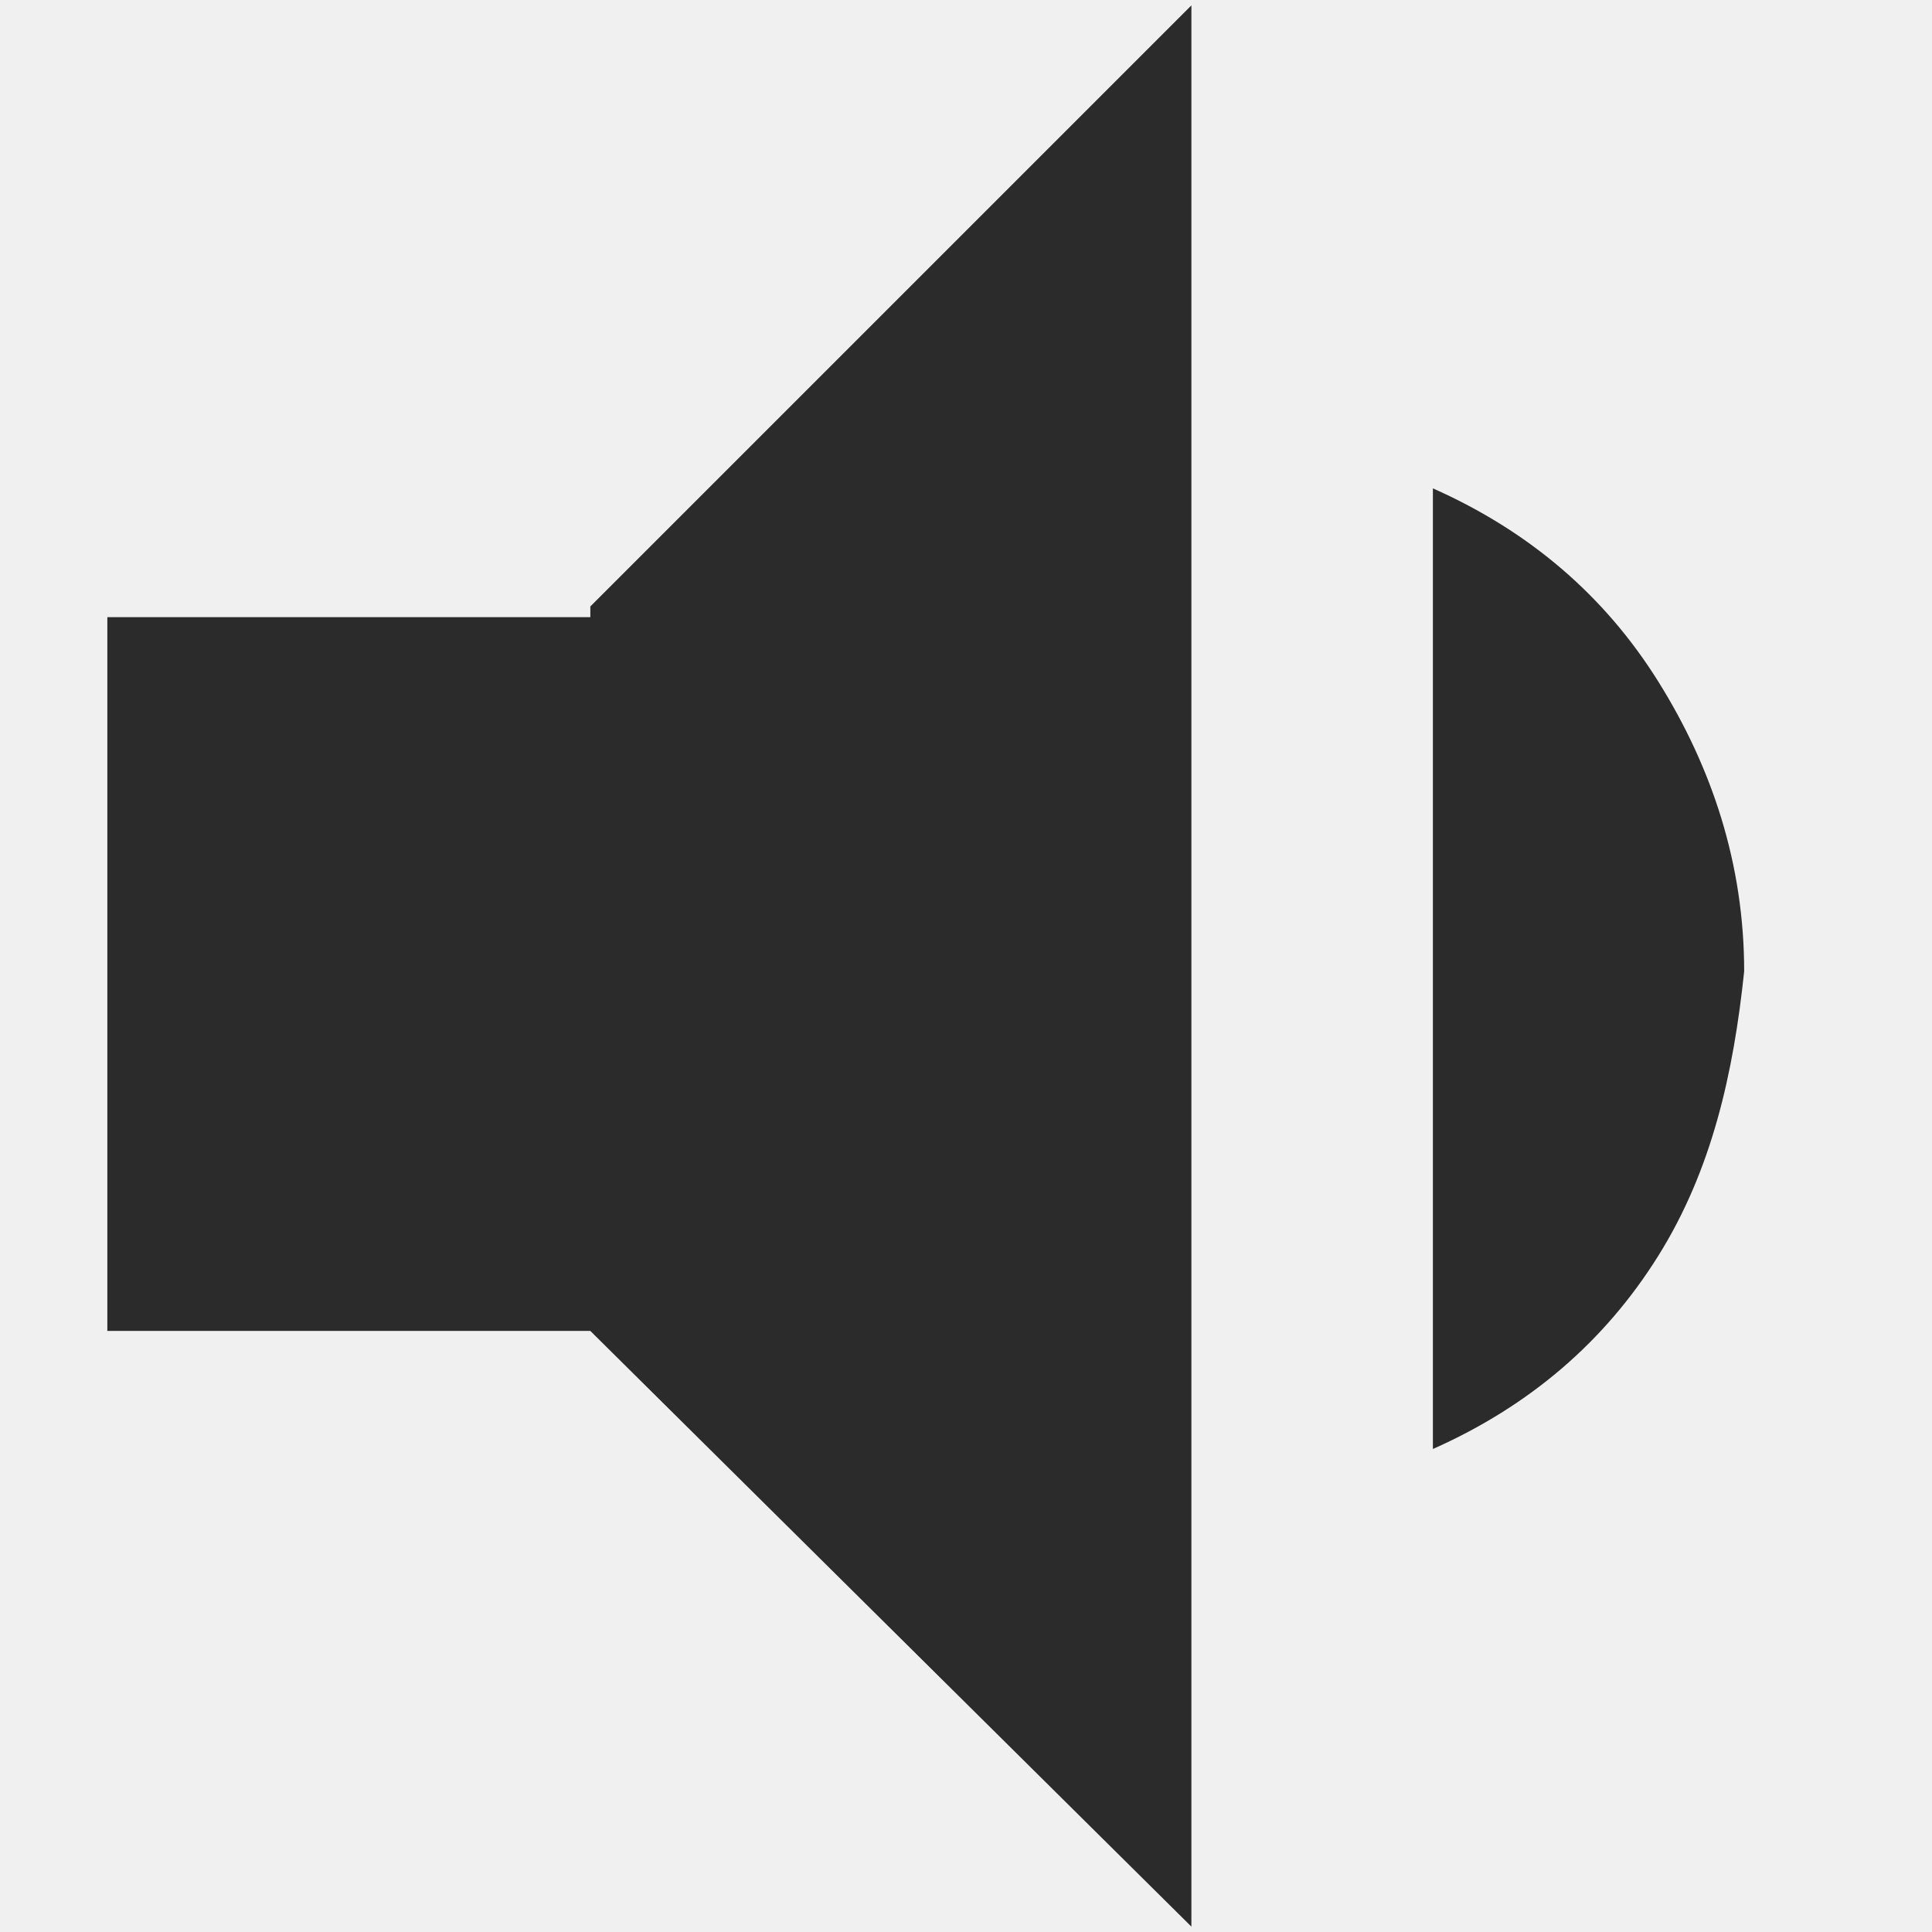
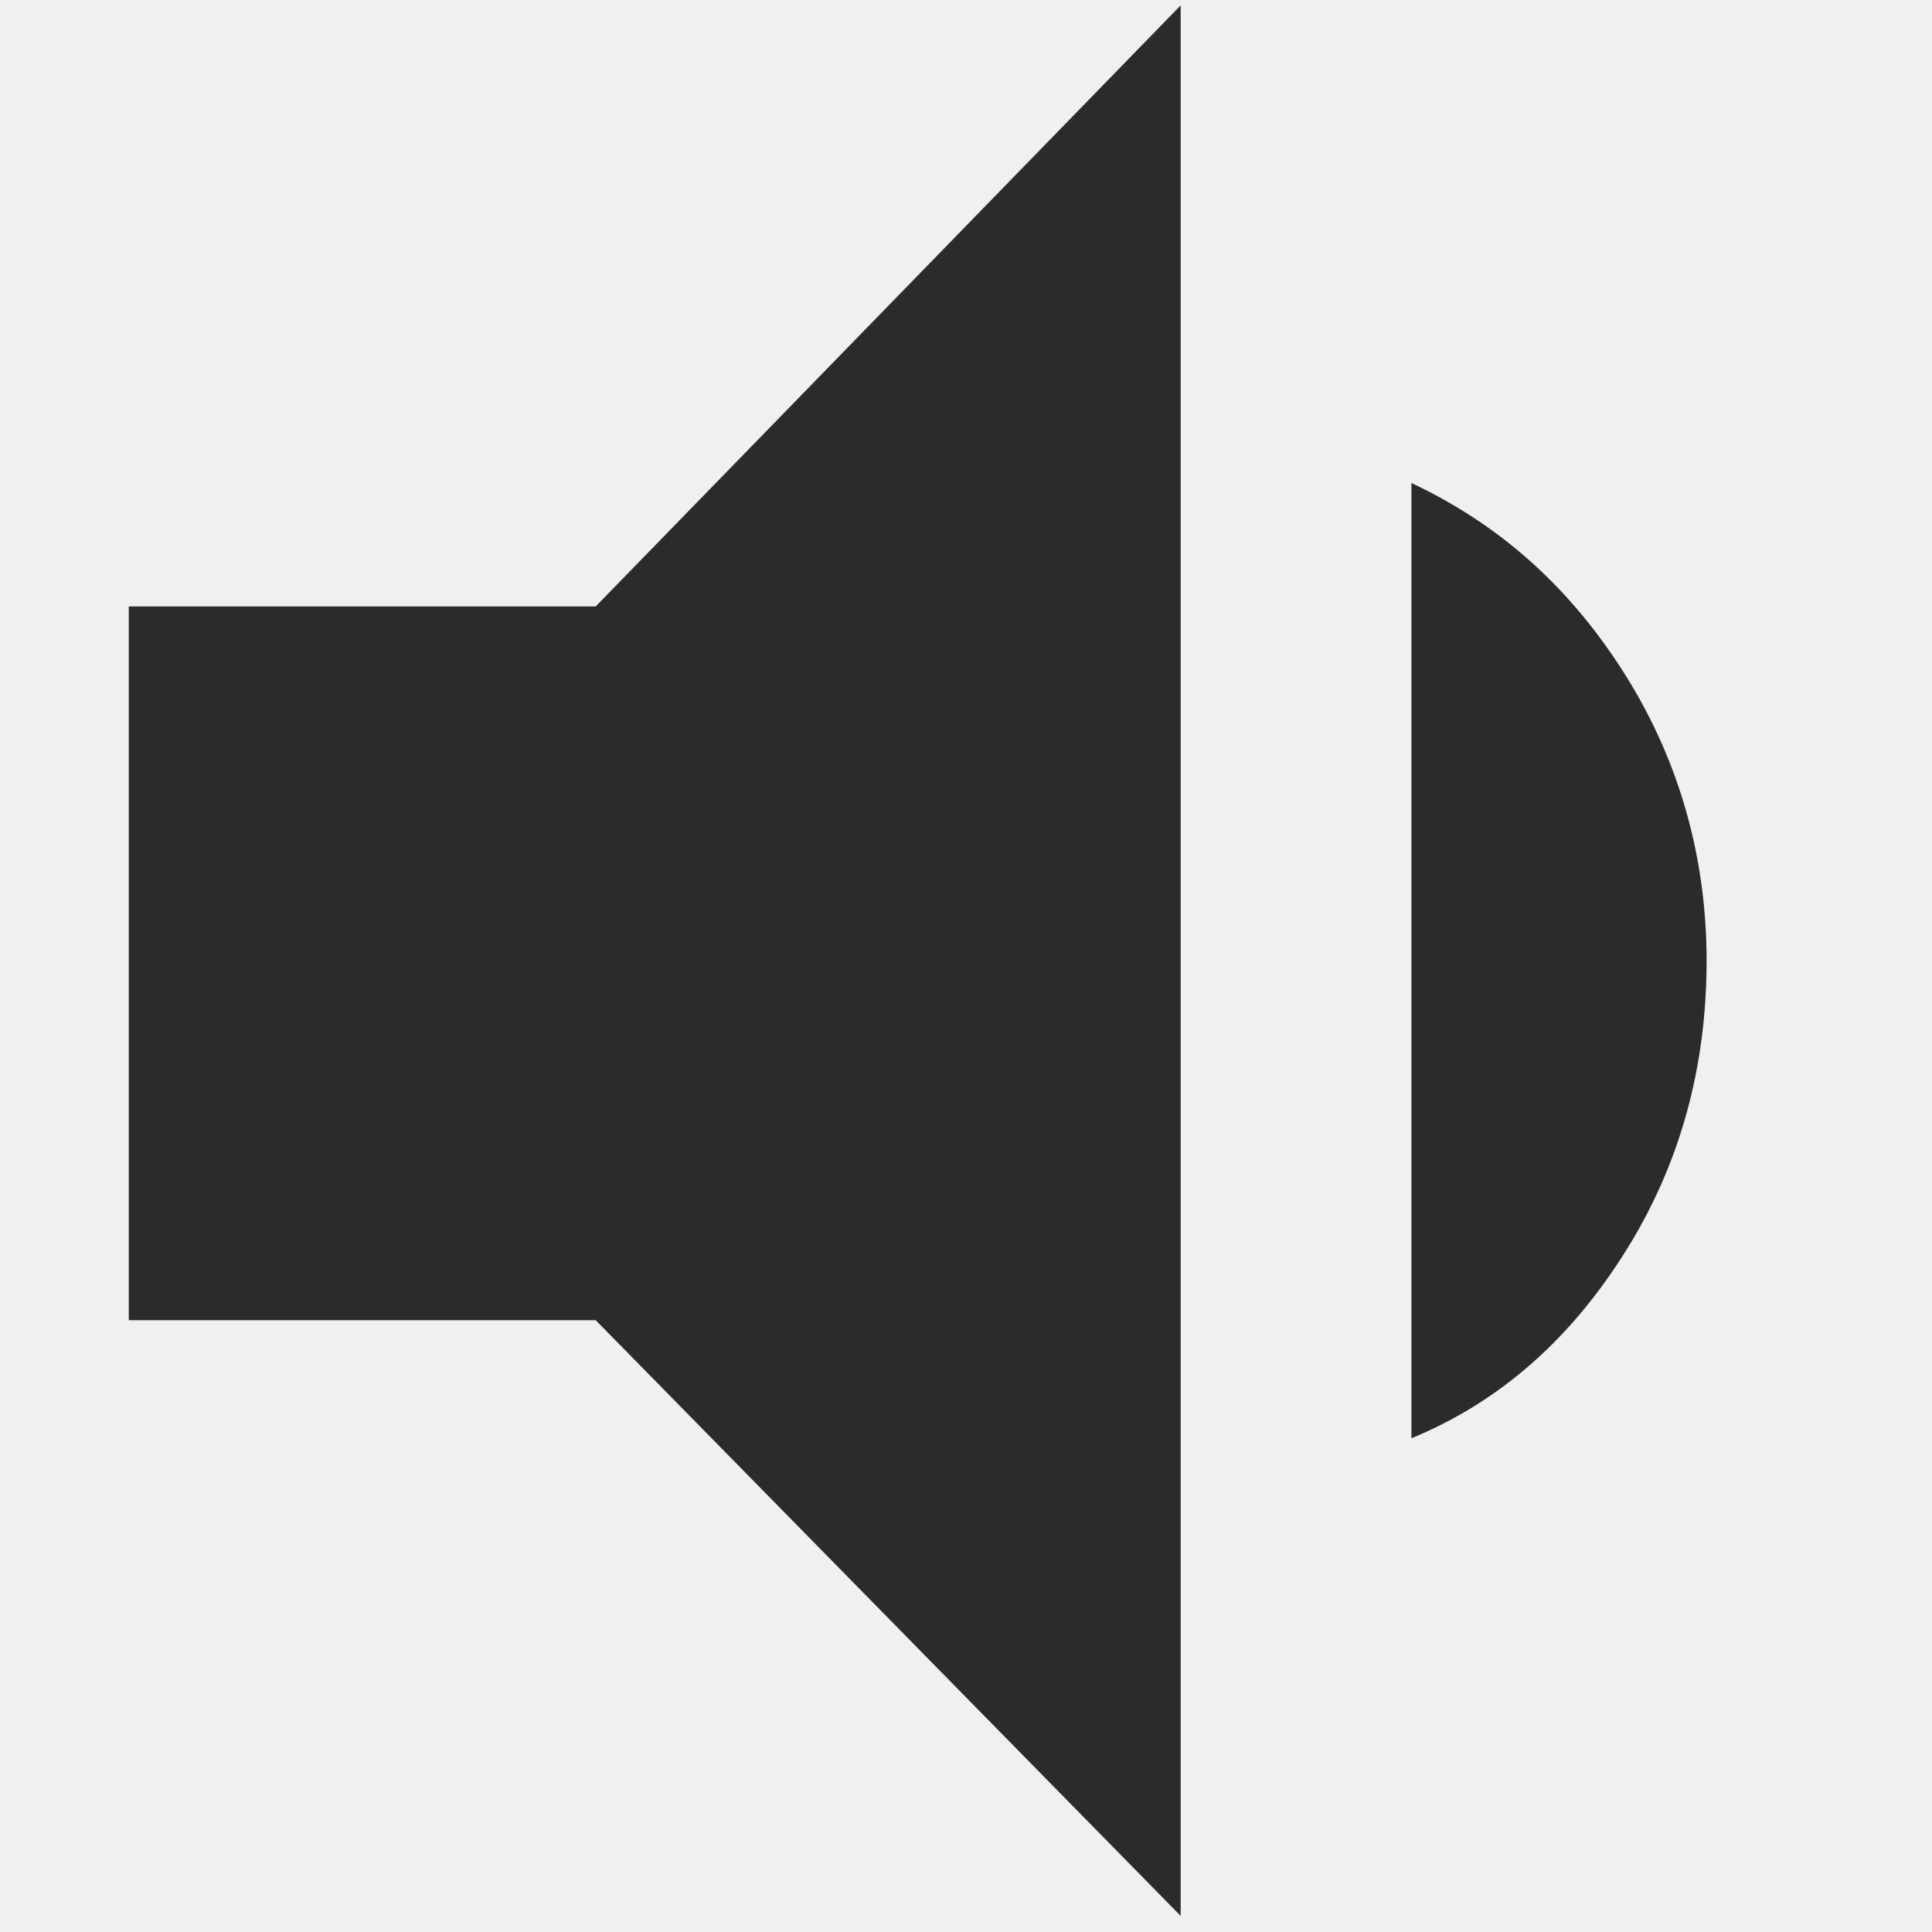
<svg xmlns="http://www.w3.org/2000/svg" version="1.1" id="Layer_1" x="0px" y="0px" viewBox="0 0 36 36" style="enable-background:new 0 0 36 36;" xml:space="preserve">
  <style type="text/css">
- 	.st0{fill:#2B2B2B;}
+ 	.st0{display:none;}
+ 	.st1{display:inline;fill:#2B2B2B;}
+ 	.st2{display:inline;}
+ 	.st3{fill:#2B2B2B;}
+ 	.st4{display:inline;fill:#2B2B2B;stroke:#2B2B2B;stroke-width:0.5;stroke-miterlimit:10;}
+ 	.st5{display:none;fill:#2B2B2B;}
+ 	.st6{display:inline;fill:#FFFFFF;}
+ 	.st7{display:none;fill:#FFFFFF;}
+ 	.st8{display:none;fill-rule:evenodd;clip-rule:evenodd;fill:#2B2B2B;}
</style>
+   <g class="st0">
+     <path class="st1" d="M11,11.3L22.2,0.1v35.8L11,24.8H2V11.5h9V11.3z M30.9,23.4c-1,1.6-2.4,2.8-4.2,3.6V9.1c1.8,0.8,3.2,2,4.2,3.6   s1.6,3.4,1.6,5.4C32.3,20,31.9,21.8,30.9,23.4z" />
+   </g>
+   <g class="st0">
+     <path class="st1" d="M33.6,29.1v1.8H2.8v-1.8l3.4-3.4V15.4c0-2.7,0.8-5.1,2.4-7.2c1.6-2.1,3.6-3.5,6.1-4.3V3.4c0-0.9,0.3-1.7,1-2.4   c0.7-0.7,1.5-1,2.4-1s1.8,0.3,2.4,1c0.7,0.7,1,1.5,1,2.4V4c2.5,0.7,4.6,2.2,6.1,4.3c1.6,2.1,2.4,4.5,2.4,7.2v10.3L33.6,29.1z    M21.6,32.5c0,1-0.3,1.8-1,2.4c-0.7,0.7-1.5,1-2.4,1s-1.8-0.3-2.4-1c-0.7-0.7-1-1.5-1-2.4H21.6z" />
+   </g>
+   <g class="st0">
+     <path class="st1" d="M25.2,31.3H0.1v-3.5L0.2,27c0.1-0.6,0.3-1.2,0.7-1.8C1.4,24.4,2,23.6,2.8,23c1-0.7,2.2-1.3,3.7-1.8   c1.7-0.5,3.8-0.8,6.1-0.8c3.7,0,6.6,0.6,8.8,1.8c1.6,0.9,2.7,2.1,3.3,3.5c0.3,0.7,0.4,1.3,0.4,1.8V31.3z M18.9,10.7   c0-1.3-0.4-2.5-1.1-3.5c-0.7-1-1.7-1.8-2.8-2.3s-2.4-0.6-3.6-0.4S9.1,5.3,8.2,6.2c-0.9,0.9-1.5,2-1.7,3.2s-0.1,2.5,0.4,3.6   c0.5,1.1,1.3,2.1,2.3,2.8c1,0.7,2.2,1.1,3.5,1.1c1.7,0,3.2-0.6,4.5-1.8C18.3,13.9,18.9,12.4,18.9,10.7z M23.4,4.4   c-1.3,0-2.4,0.4-3.4,1.1c1.1,1.6,1.7,3.3,1.7,5.2c0,1.9-0.6,3.6-1.7,5.2c1,0.7,2.2,1.1,3.4,1.1c1.7,0,3.2-0.6,4.5-1.8   c1.2-1.2,1.8-2.7,1.8-4.5c0-1.7-0.6-3.2-1.8-4.5C26.6,5,25.1,4.4,23.4,4.4z M25.1,20.5c1.1,0.9,2,2,2.6,3.2c0.6,1.3,1,2.6,1.1,4   v3.5h7.1v-3.5l-0.1-0.7c-0.1-0.6-0.3-1.1-0.6-1.7c-0.4-0.8-1-1.5-1.7-2c-0.8-0.8-1.9-1.4-3.2-1.8C28.9,21,27.1,20.7,25.1,20.5z" />
+   </g>
+   <g class="st0">
+     <path class="st1" d="M34.9,4.7c0.7,0.7,1.1,1.6,1.1,2.6v21.5c0,1-0.4,1.9-1.1,2.6c-0.7,0.7-1.5,1.1-2.5,1.1H3.7   c-1,0-1.8-0.3-2.5-1.1c-0.7-0.7-1.1-1.6-1.1-2.6V7.3c0-1,0.4-1.9,1.1-2.6C1.9,4,2.7,3.7,3.7,3.7h28.7C33.4,3.7,34.2,4,34.9,4.7z    M32.4,7.3l-14.4,9l-14.4-9v3.6L18,19.8l14.4-8.9V7.3z" />
+   </g>
+   <g class="st0">
+     <path class="st1" d="M24.7,5.1h5.8v3.6l3.7,2.3c0.5,0.3,0.9,0.8,1.2,1.3c0.3,0.5,0.5,1.1,0.5,1.8v17.8c0,1-0.3,1.8-1,2.5   c-0.7,0.7-1.5,1-2.5,1H3.7c-0.9,0-1.8-0.3-2.5-1c-0.7-0.7-1-1.5-1-2.5V14.1c0-0.7,0.2-1.3,0.5-1.8c0.3-0.5,0.7-1,1.2-1.3l3.7-2.3   V5.1h5.8L18,1L24.7,5.1z M3.7,14.1l1.8,1.1v-2.3L3.7,14.1z M9.1,17.4l8.9,5.5l8.9-5.5V8.7H9.1V17.4z M25.1,10.5v2.7H10.9v-2.7H25.1   z M25.1,14.9v2.7H10.9v-2.7H25.1z M30.4,15.2l1.8-1.1l-1.8-1.2V15.2z" />
+   </g>
+   <g class="st0">
+     <path class="st1" d="M7.1,0.2h21.4c1,0,1.9,0.3,2.6,1c0.7,0.7,1,1.5,1,2.5v28.6c0,0.9-0.3,1.8-1,2.5c-0.7,0.7-1.5,1-2.6,1H7.1   c-1,0-1.9-0.3-2.6-1c-0.7-0.7-1-1.5-1-2.5V3.7c0-0.9,0.3-1.8,1-2.5C5.2,0.5,6.1,0.2,7.1,0.2z M17.8,3.7c-2,0-3.7,0.5-5.4,1.5   c-1.6,1-2.9,2.3-3.9,3.9c-0.9,1.6-1.4,3.4-1.4,5.4s0.5,3.7,1.5,5.4c1,1.6,2.3,2.9,3.9,3.9c1.6,0.9,3.5,1.4,5.5,1.4l-1.6-3.9   c-0.2-0.4-0.3-0.9-0.1-1.4c0.1-0.5,0.4-0.8,0.8-1l1.6-0.9c0.4-0.2,0.8-0.3,1.3-0.2c0.5,0.1,0.9,0.4,1.1,0.8l3.4,4.3   c1.2-1,2.2-2.2,2.9-3.7c0.7-1.4,1.1-3,1.1-4.7c0-1.9-0.5-3.7-1.4-5.3c-0.9-1.6-2.2-3-3.9-3.9C21.5,4.2,19.7,3.7,17.8,3.7z    M8.8,28.7c-0.5,0-0.9,0.2-1.3,0.5c-0.3,0.3-0.5,0.8-0.5,1.3s0.2,0.9,0.5,1.3c0.3,0.4,0.8,0.5,1.3,0.5c0.5,0,0.9-0.2,1.3-0.5   c0.4-0.4,0.5-0.8,0.5-1.3s-0.2-0.9-0.5-1.3C9.8,28.8,9.3,28.7,8.8,28.7z M17.8,12.6c0.5,0,0.9,0.2,1.3,0.5c0.3,0.3,0.5,0.8,0.5,1.3   c0,0.5-0.2,0.9-0.5,1.3c-0.3,0.4-0.8,0.5-1.3,0.5s-0.9-0.2-1.3-0.5c-0.3-0.4-0.5-0.8-0.5-1.3c0-0.5,0.2-0.9,0.5-1.3   C16.9,12.8,17.3,12.6,17.8,12.6z M18,20.2l4.4,11.3l4.6-2.7l-7.5-9.5L18,20.2z" />
+   </g>
+   <g class="st0">
+     <path class="st1" d="M34.8,1.2c0.7,0.7,1,1.5,1,2.5V25c0,1-0.3,1.9-1,2.5c-0.7,0.7-1.5,1-2.5,1H21.4l-6.6,6.6   c-0.4,0.3-0.8,0.5-1.3,0.5h-0.9c-0.6,0-1-0.2-1.3-0.5c-0.3-0.3-0.5-0.7-0.5-1.3v-5.3H3.7c-0.9,0-1.8-0.3-2.5-1   c-0.7-0.7-1-1.5-1-2.5V3.6c0-0.9,0.3-1.8,1-2.5c0.7-0.7,1.5-1,2.5-1h28.6C33.2,0.1,34.1,0.5,34.8,1.2z M16.3,12.6h-3.8L15,7.2h-3.6   l-2.3,5v7.4h7.2V12.6z M26.9,12.6h-3.8l2.5-5.3h-3.6l-2.3,5v7.4h7.2V12.6z" />
+   </g>
+   <g class="st0">
+     <path class="st1" d="M30,3.8c1,0,1.8,0.3,2.5,1c0.7,0.7,1,1.5,1,2.5v24.8c0,1-0.3,1.8-1,2.5c-0.7,0.7-1.5,1-2.5,1H5.2   c-1,0-1.8-0.3-2.5-1c-0.7-0.7-1-1.5-1-2.5V7.4c0-1,0.3-1.8,1-2.5c0.7-0.7,1.5-1,2.5-1H7V0.2h3.6v3.6h14.1V0.2h3.6v3.6H30z M30,32.2   V12.7H5.2v19.5H30z M12.3,16.2v3.6H8.7v-3.6H12.3z M12.3,23.4v3.5H8.7v-3.5H12.3z M19.4,16.2v3.6h-3.5v-3.6H19.4z M19.4,23.4v3.5   h-3.5v-3.5H19.4z M26.5,16.2v3.6h-3.6v-3.6H26.5z M26.5,23.4v3.5h-3.6v-3.5H26.5z" />
+   </g>
+   <g class="st0">
+     <path class="st1" d="M0.3,9.1h19.4v3.6H3.8v10.6h15.9v3.6H0.3V9.1z M26.8,9.1h8.8v17.7h-8.8v3.5c0,0.5,0.2,0.9,0.5,1.3   c0.3,0.4,0.7,0.5,1.2,0.5h3.6v3.5h-4.5c-0.5,0-1.1-0.2-1.7-0.5c-0.6-0.4-1-0.8-1-1.2c0,0.4-0.3,0.8-0.9,1.2   c-0.6,0.4-1.2,0.5-1.7,0.5h-4.4v-3.5h3.6c0.5,0,0.9-0.2,1.2-0.5c0.3-0.4,0.5-0.8,0.5-1.3V5.6c0-0.5-0.2-0.9-0.5-1.3   C22.4,4,22,3.8,21.5,3.8h-3.6V0.3h4.4c0.6,0,1.1,0.2,1.7,0.5C24.7,1.2,25,1.6,25,2.1c0-0.4,0.3-0.8,1-1.2c0.6-0.4,1.2-0.5,1.7-0.5   h4.5v3.5h-3.6c-0.5,0-0.9,0.2-1.2,0.5c-0.3,0.4-0.5,0.8-0.5,1.3V9.1z M32.1,23.3V12.7h-5.3v10.6H32.1z" />
+   </g>
+   <g class="st0">
+     <g class="st2">
+       <path class="st3" d="M18.1,0.2c0.3,0,0.6,0.1,1,0.3C19.7,0.8,20,1.3,20,2.1v4h2c0.3,0,0.6,0.1,0.9,0.3c0.7,0.3,1,0.9,1,1.7v2h4    c0.3,0,0.6,0.1,0.9,0.2c0.7,0.4,1,1,1,1.8V14h4c0.2,0,0.4,0.1,0.6,0.2c0.5,0.1,0.8,0.4,1,0.8c0.2,0.9,0.3,1.9,0.3,3    c0,3.2-0.8,6.2-2.4,8.9c-1.6,2.7-3.8,4.9-6.5,6.5c-2.7,1.6-5.7,2.4-8.9,2.4s-6.2-0.8-8.9-2.4c-2.7-1.6-4.9-3.8-6.5-6.5    c-1.6-2.7-2.4-5.7-2.4-8.9c0-3.2,0.8-6.2,2.4-8.9c1.6-2.7,3.8-4.9,6.5-6.5C11.9,1,14.9,0.2,18.1,0.2z M5.1,14.9    c-0.6,0.6-0.8,1.3-0.8,2.1c0,0.8,0.3,1.5,0.8,2.1S6.3,20,7.2,20s1.5-0.3,2.1-0.8c0.6-0.6,0.9-1.3,0.9-2.1c0-0.8-0.3-1.5-0.9-2.1    C8.7,14.3,8,14,7.2,14C6.4,14,5.6,14.3,5.1,14.9z M11,7c-0.6,0.6-0.8,1.3-0.8,2.1c0,0.8,0.3,1.5,0.8,2.1c0.6,0.6,1.3,0.9,2.1,0.9    s1.5-0.3,2.1-0.9c0.6-0.6,0.9-1.3,0.9-2.1c0-0.8-0.3-1.5-0.9-2.1c-0.6-0.6-1.3-0.9-2.1-0.9C12.3,6.1,11.6,6.4,11,7z M14,26.8    c-0.6,0.6-0.8,1.3-0.8,2.1c0,0.8,0.3,1.5,0.8,2.1c0.6,0.6,1.3,0.8,2.1,0.8c0.8,0,1.5-0.3,2.1-0.8c0.6-0.6,0.9-1.3,0.9-2.1    c0-0.8-0.3-1.5-0.9-2.1c-0.6-0.6-1.3-0.9-2.1-0.9C15.3,25.9,14.5,26.2,14,26.8z M15,16.9c-0.6,0.6-0.9,1.3-0.9,2.1    c0,0.8,0.3,1.5,0.9,2.1c0.6,0.6,1.3,0.9,2.1,0.9c0.8,0,1.5-0.3,2.1-0.9c0.6-0.6,0.8-1.3,0.8-2.1c0-0.8-0.3-1.5-0.8-2.1    c-0.6-0.6-1.3-0.8-2.1-0.8C16.2,16.1,15.6,16.3,15,16.9z M24.9,20.8c-0.6,0.6-0.9,1.3-0.9,2.1c0,0.9,0.3,1.6,0.9,2.1    c0.6,0.6,1.3,0.8,2.1,0.8s1.5-0.3,2.1-0.8c0.6-0.6,0.9-1.3,0.9-2.1c0-0.8-0.3-1.5-0.9-2.1C28.5,20.3,27.8,20,27,20    S25.5,20.3,24.9,20.8z" />
+     </g>
+   </g>
+   <g class="st0">
+     <g class="st2">
+       <path class="st3" d="M18.1,26.2l-5-5l-8.1,8L2.7,27l8.2-8.1c-2-2.2-3.6-4.7-4.8-7.3h3.3c1,2,2.2,3.8,3.7,5.4    c2.3-2.5,4-5.4,5.1-8.6H0.1V5h11.3V1.9h3.2V5H26v3.3h-4.8c-1.2,3.9-3.2,7.4-6,10.5l-0.1,0.1l4.2,4L18.1,26.2z M35.7,34.1h-3.3    l-1.8-4.8H23l-1.8,4.8h-3.3l7.3-19.4h3.3L35.7,34.1z M29.4,26.1l-2.6-7l-2.6,7H29.4z" />
+     </g>
+   </g>
+   <g class="st0">
+     <g class="st2">
+       <path d="M35.8,19.8c0,1-0.3,1.8-1,2.5L22.3,34.8c-0.7,0.7-1.5,1-2.5,1c-1,0-1.8-0.3-2.5-1l-16-16c-0.7-0.7-1-1.5-1-2.5V3.7    c0-0.9,0.3-1.8,1-2.5c0.7-0.7,1.5-1,2.5-1h12.5c0.9,0,1.8,0.3,2.5,1l16,16C35.5,18,35.8,18.8,35.8,19.8z M8.4,8.3    c0.5-0.5,0.8-1.1,0.8-1.9S8.9,5,8.4,4.5C7.9,4,7.3,3.7,6.5,3.7S5.1,4,4.6,4.5C4.1,5,3.8,5.7,3.8,6.4s0.3,1.4,0.8,1.9    C5.1,8.8,5.7,9,6.5,9C7.2,9,7.9,8.8,8.4,8.3z" />
+     </g>
+   </g>
+   <g class="st0">
+     <path class="st4" d="M32.8,0.8l2.6,10l-2.1,0.6c-1.4-2.6-2.5-4.3-3.3-5C29.4,6,28.8,5.7,28,5.5c-0.4-0.1-1.1-0.1-2-0.1h-5.8v24   c0,0.8,0,1.3,0.1,1.6c0.1,0.6,0.4,1,0.7,1.2c0.3,0.2,0.9,0.4,1.7,0.5c0.4,0.1,1.1,0.1,2.1,0.1v2.2H11.1v-2.2c1,0,1.7,0,2.1-0.1   c0.8-0.1,1.3-0.2,1.7-0.5c0.3-0.2,0.6-0.7,0.7-1.2c0.1-0.3,0.1-0.8,0.1-1.6v-24H9.9c-0.9,0-1.6,0-2,0.1C7.1,5.7,6.4,6,5.9,6.4   c-0.9,0.7-2,2.4-3.3,5l-2.1-0.6L3,0.8H32.8z" />
+   </g>
+   <g class="st0">
+     <path class="st1" d="M0.2,2.4h35.7v4.4H0.2V2.4z M0.2,11.2h35.7v4.5H0.2V11.2z M0.2,20.1h35.7v4.5H0.2V20.1z M0.2,29h22.3v4.4H0.2   V29z" />
+   </g>
+   <g class="st0">
+     <path class="st1" d="M34.4,34.4c-0.8,0.8-1.7,1.2-2.8,1.2H4.2c-1.1,0-2-0.4-2.8-1.2c-0.8-0.8-1.2-1.7-1.2-2.8V4.2   c0-1.1,0.4-2,1.2-2.8c0.8-0.8,1.7-1.2,2.8-1.2h27.4c1.1,0,2,0.4,2.8,1.2c0.8,0.8,1.2,1.7,1.2,2.8v27.4   C35.6,32.7,35.2,33.7,34.4,34.4z M4.2,29.7h27.4l-8.8-11.8L16,26.8l-5-5.9L4.2,29.7z" />
+   </g>
+   <g class="st0">
+     <path class="st1" d="M35.6,12.9c0.2,0.2,0.3,0.5,0.3,0.8v7.6c0,0.3-0.1,0.6-0.3,0.8c-0.2,0.2-0.5,0.3-0.8,0.3h-7.6   c-0.3,0-0.6-0.1-0.8-0.3c-0.2-0.2-0.3-0.5-0.3-0.8v-7.6c0-0.3,0.1-0.6,0.3-0.8c0.2-0.2,0.5-0.3,0.8-0.3h7.6   C35.1,12.6,35.4,12.7,35.6,12.9z M34.8,13.7h-7.6v7.6h7.6V13.7z M34,20.2h-6l1.5-1.9l1.1,1.3l1.5-1.9L34,20.2z" />
+   </g>
+   <g class="st0">
+     <path class="st1" d="M9.6,12.8c0.2,0.2,0.3,0.5,0.3,0.8v7.6c0,0.3-0.1,0.6-0.3,0.8c-0.2,0.2-0.5,0.3-0.8,0.3H1.2   c-0.3,0-0.6-0.1-0.8-0.3c-0.2-0.2-0.3-0.5-0.3-0.8v-7.6c0-0.3,0.1-0.6,0.3-0.8c0.2-0.2,0.5-0.3,0.8-0.3h7.6   C9.2,12.5,9.4,12.6,9.6,12.8z M8.8,13.6H1.2v7.6h7.6V13.6z M8,20.2H2l1.5-1.9l1.1,1.3l1.5-1.9L8,20.2z" />
+   </g>
+   <g class="st0">
+     <path class="st1" d="M28.2,23.9c-0.5,0.5-1,0.7-1.7,0.7H9.7c-0.7,0-1.2-0.2-1.7-0.7c-0.5-0.5-0.7-1-0.7-1.7V5.4   c0-0.7,0.2-1.2,0.7-1.7C8.4,3.2,9,3,9.7,3h16.8c0.7,0,1.2,0.2,1.7,0.7c0.5,0.5,0.7,1,0.7,1.7v16.8C28.9,22.9,28.6,23.4,28.2,23.9z    M9.7,21h16.8l-5.4-7.2l-4.2,5.4l-3-3.6L9.7,21z" />
+   </g>
+   <g class="st0">
+     <path class="st1" d="M1,0.8h3.8v3.8H1V0.8z M1,8.4h3.8v3.8H1V8.4z M1,16h3.8v3.7H1V16z M1,23.6h3.8v3.8H1V23.6z M1,31.2h3.8V35H1   V31.2z M8.5,0.8h3.8v3.8H8.5V0.8z M8.5,31.2h3.8V35H8.5V31.2z M16.2,0.8h3.7v3.8h-3.7V0.8z M16.2,31.2h3.7V35h-3.7V31.2z M23.8,0.8   h3.8v3.8h-3.8V0.8z M23.8,31.2h3.8V35h-3.8V31.2z M31.3,0.8h3.8v3.8h-3.8V0.8z M31.3,8.4h3.8v3.8h-3.8V8.4z M31.3,16h3.8v3.7h-3.8   V16z M31.3,23.6h3.8v3.8h-3.8V23.6z M31.3,31.2h3.8V35h-3.8V31.2z" />
+   </g>
+   <g class="st0">
+     <path class="st1" d="M88.2,6.1c0.8,0.8,1.2,1.7,1.2,2.8v27.4c0,1.1-0.4,2-1.2,2.8c-0.8,0.8-1.7,1.2-2.8,1.2H57.9   c-1.1,0-2-0.4-2.8-1.2c-0.8-0.8-1.2-1.7-1.2-2.8V9c0-1.1,0.4-2,1.2-2.8C55.9,5.4,56.8,5,57.9,5h27.4C86.5,5,87.4,5.4,88.2,6.1z    M77.5,22.7l-9.8-7.8v15.6L77.5,22.7z" />
+   </g>
+   <path class="st5" d="M27.9,26.9H8.2c-4.4,0-8.1-3.6-8.1-8.1l0-4c0-4.4,3.6-8.1,8.1-8.1h19.7c4.4,0,8.1,3.6,8.1,8.1v4  C35.9,23.2,32.3,26.9,27.9,26.9z" />
+   <g class="st0">
+     <path class="st6" d="M17.6,16.5c0,1.3-0.4,2.3-1.1,3.1c-0.7,0.8-1.8,1.2-3.1,1.2c-1.3,0-2.3-0.4-3.1-1.2c-0.7-0.8-1.1-1.8-1.1-3.1   c0-1.3,0.4-2.4,1.1-3.1c0.7-0.8,1.8-1.1,3.1-1.1c1.3,0,2.3,0.4,3.1,1.1C17.2,14.1,17.6,15.2,17.6,16.5z M14.8,18.5   c0.2-0.2,0.4-0.5,0.5-0.9c0.1-0.3,0.1-0.7,0.1-1.2c0-0.5-0.1-0.9-0.2-1.3s-0.3-0.6-0.4-0.8c-0.2-0.2-0.4-0.4-0.6-0.5   c-0.2-0.1-0.5-0.1-0.8-0.1c-0.3,0-0.5,0-0.8,0.1c-0.2,0.1-0.5,0.3-0.7,0.5c-0.2,0.2-0.3,0.5-0.4,0.9c-0.1,0.4-0.2,0.8-0.2,1.3   c0,0.5,0.1,0.9,0.2,1.2c0.1,0.3,0.3,0.6,0.4,0.8c0.2,0.2,0.4,0.4,0.6,0.5c0.2,0.1,0.5,0.2,0.8,0.2c0.3,0,0.5-0.1,0.8-0.2   C14.4,18.9,14.6,18.8,14.8,18.5z" />
+     <path class="st6" d="M26.8,20.6h-2.6l-2.4-3.3l-0.5,0.6v2.7h-2.1v-8.2h2.1v3.7l2.9-3.7h2.4l-3.2,3.8L26.8,20.6z" />
+   </g>
+   <g class="st0">
+     <path class="st1" d="M34.6,1.3c0.8,0.8,1.2,1.7,1.2,2.8v27.7c0,1.1-0.4,2.1-1.2,2.8c-0.8,0.8-1.7,1.2-2.8,1.2H4.1   c-1.1,0-2.1-0.4-2.8-1.2C0.5,34,0.1,33,0.1,31.9V4.2c0-1.1,0.4-2.1,1.2-2.8C2,0.6,3,0.2,4.1,0.2h27.7C32.9,0.2,33.9,0.6,34.6,1.3z    M31.8,4.2H17.9v11.9L4.1,31.9h13.9V16.1l13.9,15.8V4.2z" />
+   </g>
+   <g class="st0">
+     <path class="st1" d="M32.2,26.9c1,1,1.5,2.3,1.5,3.7s-0.5,2.7-1.5,3.7c-1,1-2.2,1.5-3.7,1.5c-1.5,0-2.7-0.5-3.7-1.5   c-1-1-1.5-2.2-1.5-3.7c0-0.4,0-0.8,0.1-1.2L10.6,22c-1.1,1-2.3,1.4-3.8,1.4s-2.7-0.5-3.8-1.6c-1-1-1.6-2.3-1.6-3.8   c0-1.5,0.5-2.8,1.6-3.8c1-1,2.3-1.6,3.8-1.6s2.7,0.5,3.8,1.4l12.7-7.3c-0.1-0.5-0.2-0.9-0.2-1.3c0-1.5,0.5-2.8,1.6-3.8   c1-1,2.3-1.6,3.8-1.6c1.5,0,2.8,0.5,3.8,1.6c1,1,1.6,2.3,1.6,3.8c0,1.5-0.5,2.8-1.6,3.8c-1,1.1-2.3,1.6-3.8,1.6   c-1.5,0-2.7-0.5-3.8-1.5l-12.7,7.4c0.1,0.5,0.2,0.9,0.2,1.3c0,0.3-0.1,0.8-0.2,1.3L25,26.7c1-0.9,2.2-1.3,3.5-1.3   C30,25.4,31.2,25.9,32.2,26.9z" />
+   </g>
+   <g class="st0">
+     <path class="st1" d="M0.1,3.9h10.5v27.3H0.1V3.9z M12.7,3.9h10.5v27.3H12.7V3.9z M35.9,3.9v27.3H25.3V3.9H35.9z" />
+   </g>
+   <g class="st0">
+     <path class="st1" d="M22.3,0.1c0.9,0,1.7,0.3,2.4,1c0.7,0.7,1,1.5,1,2.4v6.8h6.9c0.9,0,1.7,0.3,2.4,1c0.7,0.7,1,1.5,1,2.4v18.8   c0,0.9-0.3,1.7-1,2.4c-0.7,0.7-1.4,1-2.4,1H13.8c-1,0-1.8-0.3-2.4-1c-0.7-0.7-1-1.4-1-2.4v-6.9H3.5c-1,0-1.8-0.3-2.4-1   s-1-1.4-1-2.4V3.5c0-1,0.3-1.8,1-2.4c0.7-0.7,1.5-1,2.4-1H22.3z M3.5,22.3h10.2v10.2h18.8V13.7H22.3V3.5H3.5V22.3z" />
+   </g>
+   <g class="st0">
+     <path class="st1" d="M30.2,22.1l0,0.4c0,1.4-0.3,2.8-1,4.2c-0.7,1.4-1.8,2.6-3.1,3.4c-1.4,0.9-3.1,1.4-4.9,1.4   c-1.7,0-3.4-0.5-4.8-1.4c0.3,0,0.5,0,0.8,0c1.5,0,2.8-0.4,3.9-1.3c-0.7,0-1.3-0.2-1.8-0.6c-0.5-0.4-0.9-0.9-1.1-1.6   c0.2,0,0.4,0.1,0.6,0.1c0.3,0,0.6,0,0.8-0.1c-0.7-0.2-1.3-0.5-1.8-1.1c-0.5-0.6-0.7-1.2-0.7-2v0c0.5,0.3,0.9,0.4,1.4,0.4   c-0.4-0.3-0.7-0.6-1-1.1c-0.3-0.5-0.4-1-0.4-1.5c0-0.6,0.1-1.1,0.4-1.6c0.8,1,1.7,1.7,2.9,2.3c1.1,0.6,2.3,0.9,3.6,1   c-0.1-0.3-0.1-0.5-0.1-0.7c0-0.9,0.3-1.6,0.9-2.2c0.6-0.6,1.4-0.9,2.2-0.9c0.9,0,1.7,0.3,2.3,1c0.7-0.1,1.4-0.4,2-0.8   C31.1,20,30.7,20.6,30,21c0.6-0.1,1.2-0.3,1.8-0.5C31.4,21.1,30.8,21.7,30.2,22.1z" />
+   </g>
+   <g class="st0">
+     <path class="st1" d="M16.3,6c1.1,0.7,2,1.5,2.7,2.7c0.7,1.1,1,2.3,1,3.7c0,1.2-0.3,2.3-0.8,3.3c-0.5,1-1.3,1.9-2.2,2.6   c-0.9,0.7-2,1.1-3.2,1.3v-5.1h1.7l0.3-2.1h-2.1v-1.4c0-0.3,0.1-0.6,0.3-0.8c0.2-0.2,0.5-0.3,0.9-0.3h0.9V8   c-0.6-0.1-1.1-0.1-1.6-0.1c-0.8,0-1.5,0.3-2,0.8c-0.5,0.5-0.7,1.2-0.7,2.1v1.6H9.7v2.1h1.9v5.1c-1.2-0.2-2.2-0.6-3.2-1.3   c-0.9-0.7-1.7-1.5-2.2-2.6c-0.5-1-0.8-2.2-0.8-3.4c0-1.3,0.3-2.6,1-3.7C7,7.5,7.9,6.6,9,6c1.1-0.7,2.3-1,3.7-1   C14,5,15.2,5.3,16.3,6z" />
+   </g>
+   <g class="st0">
+     <path class="st1" d="M10.5,0.2h15.1c1.8,0,3.6,0.5,5.2,1.4s2.8,2.2,3.8,3.8c0.9,1.6,1.4,3.3,1.4,5.2v15.1c0,1.8-0.5,3.6-1.4,5.2   c-0.9,1.6-2.2,2.8-3.8,3.8s-3.3,1.4-5.2,1.4H10.5c-1.8,0-3.6-0.5-5.2-1.4s-2.8-2.2-3.8-3.8c-0.9-1.6-1.4-3.3-1.4-5.2V10.5   c0-1.8,0.5-3.6,1.4-5.2s2.2-2.8,3.8-3.8S8.7,0.2,10.5,0.2z M10.2,3.7c-1.8,0-3.3,0.6-4.6,1.9s-1.9,2.8-1.9,4.6v15.7   c0,1.8,0.6,3.3,1.9,4.6s2.8,1.9,4.6,1.9h15.7c1.8,0,3.3-0.6,4.6-1.9s1.9-2.8,1.9-4.6V10.2c0-1.8-0.6-3.3-1.9-4.6s-2.8-1.9-4.6-1.9   H10.2z M18.1,9.1c1.6,0,3.1,0.4,4.5,1.2c1.4,0.8,2.5,1.9,3.3,3.3c0.8,1.4,1.2,2.9,1.2,4.5c0,1.6-0.4,3.1-1.2,4.5   c-0.8,1.4-1.9,2.5-3.3,3.3c-1.4,0.8-2.9,1.2-4.5,1.2s-3.1-0.4-4.5-1.2c-1.4-0.8-2.5-1.9-3.3-3.3c-0.8-1.4-1.2-2.9-1.2-4.5   c0-1.6,0.4-3.1,1.2-4.5c0.8-1.4,1.9-2.5,3.3-3.3C14.9,9.5,16.4,9.1,18.1,9.1z M18.1,12.7c-1.5,0-2.8,0.5-3.8,1.5   c-1,1-1.5,2.3-1.5,3.8s0.5,2.8,1.5,3.8c1,1,2.3,1.5,3.8,1.5s2.8-0.5,3.8-1.5c1-1,1.5-2.3,1.5-3.8s-0.5-2.8-1.5-3.8   C20.8,13.2,19.6,12.7,18.1,12.7z M27.4,6.4c0.6,0,1.1,0.2,1.6,0.7c0.4,0.4,0.7,1,0.7,1.6c0,0.6-0.2,1.1-0.7,1.6   c-0.4,0.4-1,0.7-1.6,0.7s-1.1-0.2-1.6-0.7c-0.4-0.4-0.7-1-0.7-1.6c0-0.6,0.2-1.1,0.7-1.6C26.3,6.7,26.8,6.4,27.4,6.4z" />
+   </g>
+   <g class="st0">
+     <path class="st1" d="M32.2,10.6l0.1,1c0,3.3-0.8,6.6-2.4,9.7c-1.7,3.3-4.1,5.9-7.1,7.9c-3.3,2.2-7.1,3.3-11.4,3.3   c-4.1,0-7.8-1.1-11.2-3.3c0.6,0.1,1.2,0.1,1.8,0.1c3.4,0,6.4-1,9.1-3.1c-1.6-0.1-3-0.5-4.2-1.5c-1.3-0.9-2.1-2.2-2.6-3.7   c0.5,0.1,0.9,0.2,1.4,0.2c0.7,0,1.3-0.1,1.9-0.2c-1.7-0.4-3-1.2-4.2-2.6c-1.1-1.3-1.7-2.9-1.7-4.7v-0.1c1.1,0.6,2.2,0.9,3.3,0.9   c-1-0.6-1.7-1.5-2.3-2.6c-0.6-1.1-0.9-2.3-0.9-3.6c0-1.3,0.3-2.5,1-3.7c1.8,2.2,4.1,4.1,6.7,5.4s5.5,2.1,8.5,2.3   c-0.2-0.6-0.2-1.1-0.2-1.7c0-2,0.7-3.8,2.2-5.2c1.4-1.4,3.2-2.2,5.1-2.2c2.2,0,4,0.8,5.5,2.3c1.7-0.3,3.2-0.9,4.7-1.8   C34.3,5.7,33.2,7,31.7,8c1.5-0.2,2.9-0.6,4.2-1.2C34.8,8.3,33.6,9.6,32.2,10.6z" />
+   </g>
+   <path class="st5" d="M24.6,11.7l0,0.5c0,1.6-0.4,3.1-1.1,4.7c-0.8,1.6-1.9,2.9-3.3,3.8c-1.5,1.1-3.3,1.6-5.3,1.6  c-1.9,0-3.6-0.5-5.2-1.6c0.3,0,0.5,0,0.8,0c1.6,0,3-0.5,4.2-1.5c-0.7,0-1.4-0.3-1.9-0.7c-0.6-0.4-1-1-1.2-1.8  c0.2,0.1,0.4,0.1,0.6,0.1c0.3,0,0.6,0,0.9-0.1c-0.8-0.2-1.4-0.6-1.9-1.2c-0.5-0.6-0.8-1.4-0.8-2.2v0c0.5,0.3,1,0.4,1.5,0.4  c-0.4-0.3-0.8-0.7-1.1-1.2c-0.3-0.5-0.4-1.1-0.4-1.7c0-0.6,0.1-1.2,0.4-1.8c0.8,1.1,1.9,1.9,3.1,2.6s2.5,1,3.9,1.1  c-0.1-0.3-0.1-0.6-0.1-0.8c0-1,0.3-1.8,1-2.5s1.5-1,2.4-1c1,0,1.9,0.4,2.5,1.1c0.8-0.2,1.5-0.4,2.2-0.8c-0.3,0.8-0.8,1.5-1.5,2  c0.7-0.1,1.3-0.3,1.9-0.6C25.8,10.6,25.3,11.2,24.6,11.7z" />
+   <g class="st0">
+     <path class="st1" d="M12.7,35.9c-0.5,0-0.9-0.2-1.3-0.5s-0.5-0.8-0.5-1.3v-5.4H3.7c-0.9,0-1.8-0.3-2.5-1c-0.7-0.7-1-1.5-1-2.6V3.7   c0-0.9,0.3-1.8,1-2.5s1.5-1,2.5-1h28.6c0.9,0,1.8,0.3,2.5,1s1,1.5,1,2.5v21.4c0,1-0.3,1.9-1,2.6c-0.7,0.7-1.5,1-2.5,1H21.5   l-6.6,6.6c-0.4,0.3-0.8,0.5-1.3,0.5H12.7z M14.4,25.2v5.5l5.5-5.5h12.4V3.7H3.7v21.4H14.4z" />
+   </g>
+   <g class="st0">
+     <path class="st1" d="M12.6,9.5L5.5,18c-0.8-2.2-1.1-4.5-0.8-6.9c0.3-2.4,1.1-4.5,2.5-6.3L12.6,9.5z M11.8,11.6   c-0.1,0.5-0.1,1.1,0,1.8c0.1,0.4,0.1,0.7,0.3,1c0.6,1.3,1.5,2.2,2.7,2.8c1.3,0.6,2.5,0.7,3.8,0.2h0.1l-7.5,8.8   c-0.3-0.4-0.6-0.8-1.1-1.3l-0.3-0.5c-1-1.2-1.7-2.2-2.2-2.8c-0.7-1.1-1.3-2.1-1.8-3L11.8,11.6z M7.6,4.2c1.2-1.3,2.6-2.4,4.2-3.1   c1.6-0.7,3.3-1.1,5.1-1.1c1.1,0,2.1,0.1,3.2,0.4l-7,8.3L7.6,4.2z M11.7,26.9c1.2,1.6,2,3,2.6,4c0.5,0.8,1,2.1,1.6,3.8   c0.1,0.4,0.2,0.7,0.3,0.8c0.2,0.3,0.5,0.4,0.8,0.4c0.3,0,0.5-0.1,0.6-0.3s0.2-0.4,0.3-0.8l0.6-1.8c0.2-0.6,0.4-1,0.5-1.2   c0.5-1.2,1.3-2.6,2.4-4.1c0.5-0.6,1.2-1.5,2.2-2.8c1.9-2.4,3.3-4.3,4-5.6c1-1.9,1.6-3.9,1.7-6.1c0.1-2.2-0.2-4.2-1.1-6.1L11.7,26.9   z M20.9,0.8c1.5,0.5,2.8,1.2,4,2.2c1.2,1,2.2,2.2,2.9,3.6L22,13.4c0.1-0.6,0.1-1.2,0-1.9c-0.1-0.5-0.2-1-0.5-1.6   c-0.6-1.1-1.5-1.9-2.7-2.4c-1.2-0.4-2.4-0.5-3.6-0.1l-0.1,0.1L20.9,0.8L20.9,0.8z" />
+   </g>
+   <g class="st0">
+     <path class="st1" d="M35.8,18.2l-4.5,4.5v-9L35.8,18.2z M0.1,18.1l4.5-4.5v9L0.1,18.1z" />
+   </g>
+   <g class="st0">
+     <path class="st1" d="M28.3,7.5C28.7,8,29,8.6,29,9.2v17.2c0,0.7-0.2,1.3-0.7,1.8c-0.5,0.5-1.1,0.7-1.8,0.7H9.3   c-0.7,0-1.3-0.2-1.8-0.7c-0.5-0.5-0.7-1.1-0.7-1.8V9.2c0-0.7,0.2-1.3,0.7-1.8C8,7,8.6,6.8,9.3,6.8h17.2C27.2,6.8,27.8,7,28.3,7.5z    M26.5,9.2H9.3v17.2h17.2V9.2z M24.7,24H11.2l3.3-4.4l2.4,2.9l3.4-4.4L24.7,24z" />
+   </g>
+   <ellipse class="st5" cx="17.8" cy="18.1" rx="17.7" ry="17.7" />
+   <path class="st7" d="M9,16.1h3.9c0.3,0,0.6,0.2,0.6,0.6v8.9c0,0.3-0.2,0.6-0.6,0.6H9c-0.3,0-0.6-0.2-0.6-0.6v-8.9  C8.5,16.4,8.7,16.1,9,16.1z M14.8,24.1v-6.4c0-1.6,0.4-3.1,1.3-4.5c0.5-0.8,1.6-2.1,2.3-2.8c0.1-0.2,0.7-0.6,0.7-0.8  c0-0.3,0-0.8,0-1.7c0-0.6,0.5-1.1,1.1-1.1h0c1,0,1.4,1,1.4,1s0.9,1.8,0.1,3.9c-0.7,1.8-0.8,2-0.8,2s-0.2,0.3,0.5,0.3  c0,0,4.4,0,4.5,0c0.3,0,1.4,0.3,1.3,1.6c0,1-0.6,1.3-1,1.4c0,0-0.1,0.1,0,0.1c0,0,0,0,0,0c0.3,0.2,1,0.6,0.9,1.4  c0,0.9-0.4,1.2-1.1,1.4c0,0-0.1,0.1-0.1,0.1c0,0,0,0,0,0c0.3,0.2,0.7,0.5,0.7,1.3c0,0.8-0.6,1.1-0.9,1.2c0,0-0.1,0.1-0.1,0.1  c0,0,0,0,0,0c0.2,0.1,0.5,0.4,0.5,1.1c0,0.3-0.1,0.6-0.3,0.7c-0.2,0.3-0.6,0.4-0.9,0.4l-9.7,0C15.4,24.8,14.8,24.8,14.8,24.1  L14.8,24.1z" />
+   <path class="st8" d="M29.2,0.1H6.8c-3.7,0-6.7,3-6.7,6.7v22.4c0,3.7,3,6.7,6.7,6.7h22.4c3.7,0,6.7-3,6.7-6.7V6.8  C35.9,3.1,32.9,0.1,29.2,0.1z M28.3,19.4h-3.4v12.4h-5.6V19.4h-2.2v-4.2h2.2v-2.7C19.3,9,20.8,7,24.9,7h4.2v4.2h-2.4  c-1.6,0-1.7,0.6-1.7,1.7l0,2.3h3.8L28.3,19.4L28.3,19.4z" />
+   <g class="st0">
+     <path class="st1" d="M34.9,6.9c0.6,0.6,0.9,1.3,0.9,2.2V25c0,0.9-0.3,1.6-0.9,2.2s-1.4,0.9-2.3,0.9H3.2c-0.9,0-1.7-0.3-2.3-0.9   C0.3,26.6,0,25.9,0,25V9.1c0-0.9,0.3-1.6,0.9-2.2c0.6-0.6,1.4-0.9,2.3-0.9h29.5C33.6,6.1,34.3,6.4,34.9,6.9z M32.7,9.1H3.2V25h29.5   V9.1z" />
+   </g>
+   <g class="st0">
+     <path class="st1" d="M25.9,23.7l-3.5-4.9h7L25.9,23.7z" />
+   </g>
+   <g class="st0">
+     <path class="st1" d="M25.9,10.5l3.5,4.9h-7L25.9,10.5z" />
+   </g>
+   <rect x="22.4" y="16.7" class="st5" width="13.4" height="0.9" />
+   <g class="st0">
+     <path class="st1" d="M0.2,4h10.8v10.8H0.2V4z M0.2,32.7h10.8V22H0.2V32.7z M35.9,4v3.6H14.4V4H35.9z M25.2,14.7H14.4v-3.5h10.8   V14.7z M14.4,22h21.5v3.5H14.4V22z M14.4,29.1h10.8v3.6H14.4V29.1z" />
+   </g>
+   <path class="st5" d="M33,8.5l-14.4-8c-0.3-0.2-0.6-0.3-1-0.3c-0.4,0-0.7,0.1-1,0.3l-14.4,8c-0.6,0.3-0.9,0.9-0.9,1.6v16.3  c0,0.7,0.3,1.3,0.9,1.6l13.9,7.7l0.2-20.3l-9.5-5.3l10.8-6l10.8,6L19.7,15l-0.2,20.6L33,28c0.6-0.3,0.9-0.9,0.9-1.6V10.1  C33.9,9.4,33.6,8.9,33,8.5z M7.2,18.9v-0.8h1.5v0.8h1.5v1.5H7.2v0.8h2.3c0.2,0,0.4,0.1,0.5,0.2c0.1,0.1,0.2,0.3,0.2,0.5v2.3  c0,0.2-0.1,0.4-0.2,0.5C9.9,24.9,9.7,25,9.5,25H8.7v0.8H7.2V25H5.7v-1.5h3.1v-0.8H6.4c-0.2,0-0.4-0.1-0.5-0.2  c-0.1-0.1-0.2-0.3-0.2-0.5v-2.3c0-0.2,0.1-0.4,0.2-0.5c0.1-0.1,0.3-0.2,0.5-0.2H7.2z M30.2,20.2h-3.1V21h2.3c0.2,0,0.4,0.1,0.5,0.2  c0.1,0.1,0.2,0.3,0.2,0.5v2.3c0,0.2-0.1,0.4-0.2,0.5c-0.1,0.1-0.3,0.2-0.5,0.2h-0.8v0.8h-1.5v-0.8h-1.5v-1.5h3.1v-0.8h-2.3  c-0.2,0-0.4-0.1-0.5-0.2c-0.1-0.1-0.2-0.3-0.2-0.5v-2.3c0-0.2,0.1-0.4,0.2-0.5c0.1-0.1,0.3-0.2,0.5-0.2h0.8v-0.8h1.5v0.8h1.5V20.2z" />
+   <g class="st0">
+     <path class="st1" d="M0.3,4h15.7v4H0.3V4z M0.3,11.8h15.7v4H0.3V11.8z M0.3,19.7h15.7v3.9H0.3V19.7z M0.3,27.5h15.7v4H0.3V27.5z    M19.9,4h15.7v4H19.9V4z M19.9,11.8h15.7v4H19.9V11.8z M19.9,19.7h15.7v3.9H19.9V19.7z M19.9,27.5h15.7v4H19.9V27.5z" />
+   </g>
+   <g class="st0">
+     <path class="st1" d="M6,0.2l1.7,3.5h26.4c0.5,0,0.9,0.2,1.3,0.5c0.3,0.4,0.5,0.8,0.5,1.3c0,0.2-0.1,0.5-0.3,0.8l-6.3,11.5   c-0.3,0.6-0.7,1-1.3,1.3c-0.6,0.3-1.2,0.5-1.8,0.5H12.9l-1.6,2.9c-0.1,0.1-0.1,0.1-0.1,0.3c0,0.1,0,0.2,0.1,0.3   c0.1,0.1,0.2,0.1,0.3,0.1h20.6v3.6H10.9c-0.9,0-1.8-0.3-2.5-1c-0.7-0.7-1-1.5-1-2.5c0-0.6,0.1-1.2,0.4-1.7l2.4-4.4L3.8,3.7H0.2V0.2   H6z M13.4,29.7c0.7,0.7,1,1.5,1,2.5c0,1-0.3,1.8-1,2.5c-0.7,0.7-1.5,1-2.5,1c-1,0-1.8-0.3-2.5-1c-0.7-0.7-1-1.5-1-2.5   c0-1,0.3-1.8,1-2.5c0.7-0.7,1.5-1,2.5-1C11.9,28.7,12.7,29,13.4,29.7z M31.2,29.7c0.7,0.7,1,1.5,1,2.5c0,1-0.3,1.8-1,2.5   c-0.7,0.7-1.5,1-2.5,1c-1,0-1.8-0.3-2.5-1c-0.7-0.7-1-1.5-1-2.5c0-1,0.3-1.8,1-2.5c0.7-0.7,1.5-1,2.5-1   C29.7,28.7,30.5,29,31.2,29.7z" />
+   </g>
+   <g class="st0">
+     <path class="st1" d="M35.8,17.9l-5.1,5.2v7.4h-7.4L18,35.7l-5.1-5.1H5.4v-7.4l-5.1-5.2l5.1-5.1V5.3h7.4L18,0.2l5.2,5.1h7.4v7.4   L35.8,17.9z M25.8,12.4L23.5,10L10.1,23.4l2.4,2.4L25.8,12.4z M11,11c-0.6,0.6-0.8,1.2-0.8,2c0,0.8,0.3,1.4,0.8,1.9   c0.6,0.5,1.2,0.8,2,0.8c0.8,0,1.4-0.3,1.9-0.8c0.5-0.5,0.8-1.2,0.8-1.9c0-0.8-0.3-1.4-0.8-2c-0.5-0.6-1.2-0.8-2-0.8   C12.2,10.1,11.6,10.4,11,11z M25,24.9c0.6-0.6,0.8-1.2,0.8-2c0-0.8-0.3-1.4-0.8-1.9c-0.6-0.5-1.2-0.8-2-0.8c-0.8,0-1.4,0.3-1.9,0.8   c-0.5,0.5-0.8,1.2-0.8,1.9c0,0.8,0.3,1.4,0.8,2c0.5,0.6,1.2,0.8,2,0.8C23.8,25.8,24.4,25.5,25,24.9z" />
+   </g>
+   <g class="st0">
+     <path class="st1" d="M0.1,8.8h6.8v19H0.1V8.8z M32.4,19.1c1.1,0,1.9,0.4,2.4,1.1c0.7,0.7,1,1.5,1,2.4l-13.6,5.2l-11.9-3.5V8.8h3.2   l12.4,4.7c0.9,0.4,1.4,1,1.4,1.9c0,0.6-0.2,1.1-0.5,1.4c-0.5,0.5-1,0.7-1.6,0.7h-4.7l-2.9-1.2l-0.5,1.5l3.4,1.4H32.4z" />
+   </g>
+   <path class="st5" d="M35.3,10.3c0,2.1-1.6,3.7-3.7,3.7s-3.7-1.7-3.7-3.7s1.6-3.7,3.7-3.7S35.3,8.2,35.3,10.3z M33.3,8.8  c-0.8-0.9-2.2-1.1-3.1-0.3c-0.9,0.8-1,2.2-0.2,3.2c0.8,0.9,2.2,1.1,3.1,0.3C34,11.2,34.1,9.7,33.3,8.8z" />
+   <g class="st0">
+     <path class="st1" d="M28.2,14.1v18.7c0,0.8-0.3,1.5-0.9,2.2c-0.6,0.6-1.4,0.9-2.3,0.9H5.5c-0.9,0-1.7-0.3-2.3-0.9   c-0.6-0.6-0.9-1.3-0.9-2.2v-25c0-0.8,0.3-1.5,0.9-2.2C3.8,5,4.6,4.7,5.5,4.7h13L28.2,14.1z M25,15.6h-8.1V7.8H5.5v25H25V15.6z" />
+   </g>
+   <ellipse class="st5" cx="23.2" cy="10" rx="10.2" ry="9.8" />
+   <g class="st0">
+     <path class="st1" d="M14.4,3.2L18,6.9h14.3c1,0,1.8,0.4,2.5,1c0.7,0.7,1,1.6,1,2.6v17.9c0,1-0.3,1.9-1,2.6c-0.7,0.7-1.5,1-2.5,1   H3.7c-1,0-1.8-0.3-2.5-1c-0.7-0.7-1-1.6-1-2.6V6.9c0-1,0.3-1.9,1-2.6c0.7-0.7,1.5-1,2.5-1H14.4z M23.4,12.2v5.4H18v3.6h5.4v5.4H27   v-5.4h5.4v-3.6H27v-5.4H23.4z" />
+   </g>
  <g>
-     <path class="st0" d="M11,11.3L22.2,0.1v35.8L11,24.8H2V11.5h9V11.3z M30.9,23.4c-1,1.6-2.4,2.8-4.2,3.6V9.1c1.8,0.8,3.2,2,4.2,3.6   s1.6,3.4,1.6,5.4C32.3,20,31.9,21.8,30.9,23.4z" />
+     <path class="st3" d="M11.1,11.3L22,0.1v35.6L11.1,24.6H2.4V11.3H11.1z M30.3,23.3c-1,1.6-2.3,2.8-4,3.5V9c1.7,0.8,3,2,4,3.6   c1,1.6,1.5,3.4,1.5,5.3C31.8,19.9,31.3,21.7,30.3,23.3z" />
  </g>
</svg>
